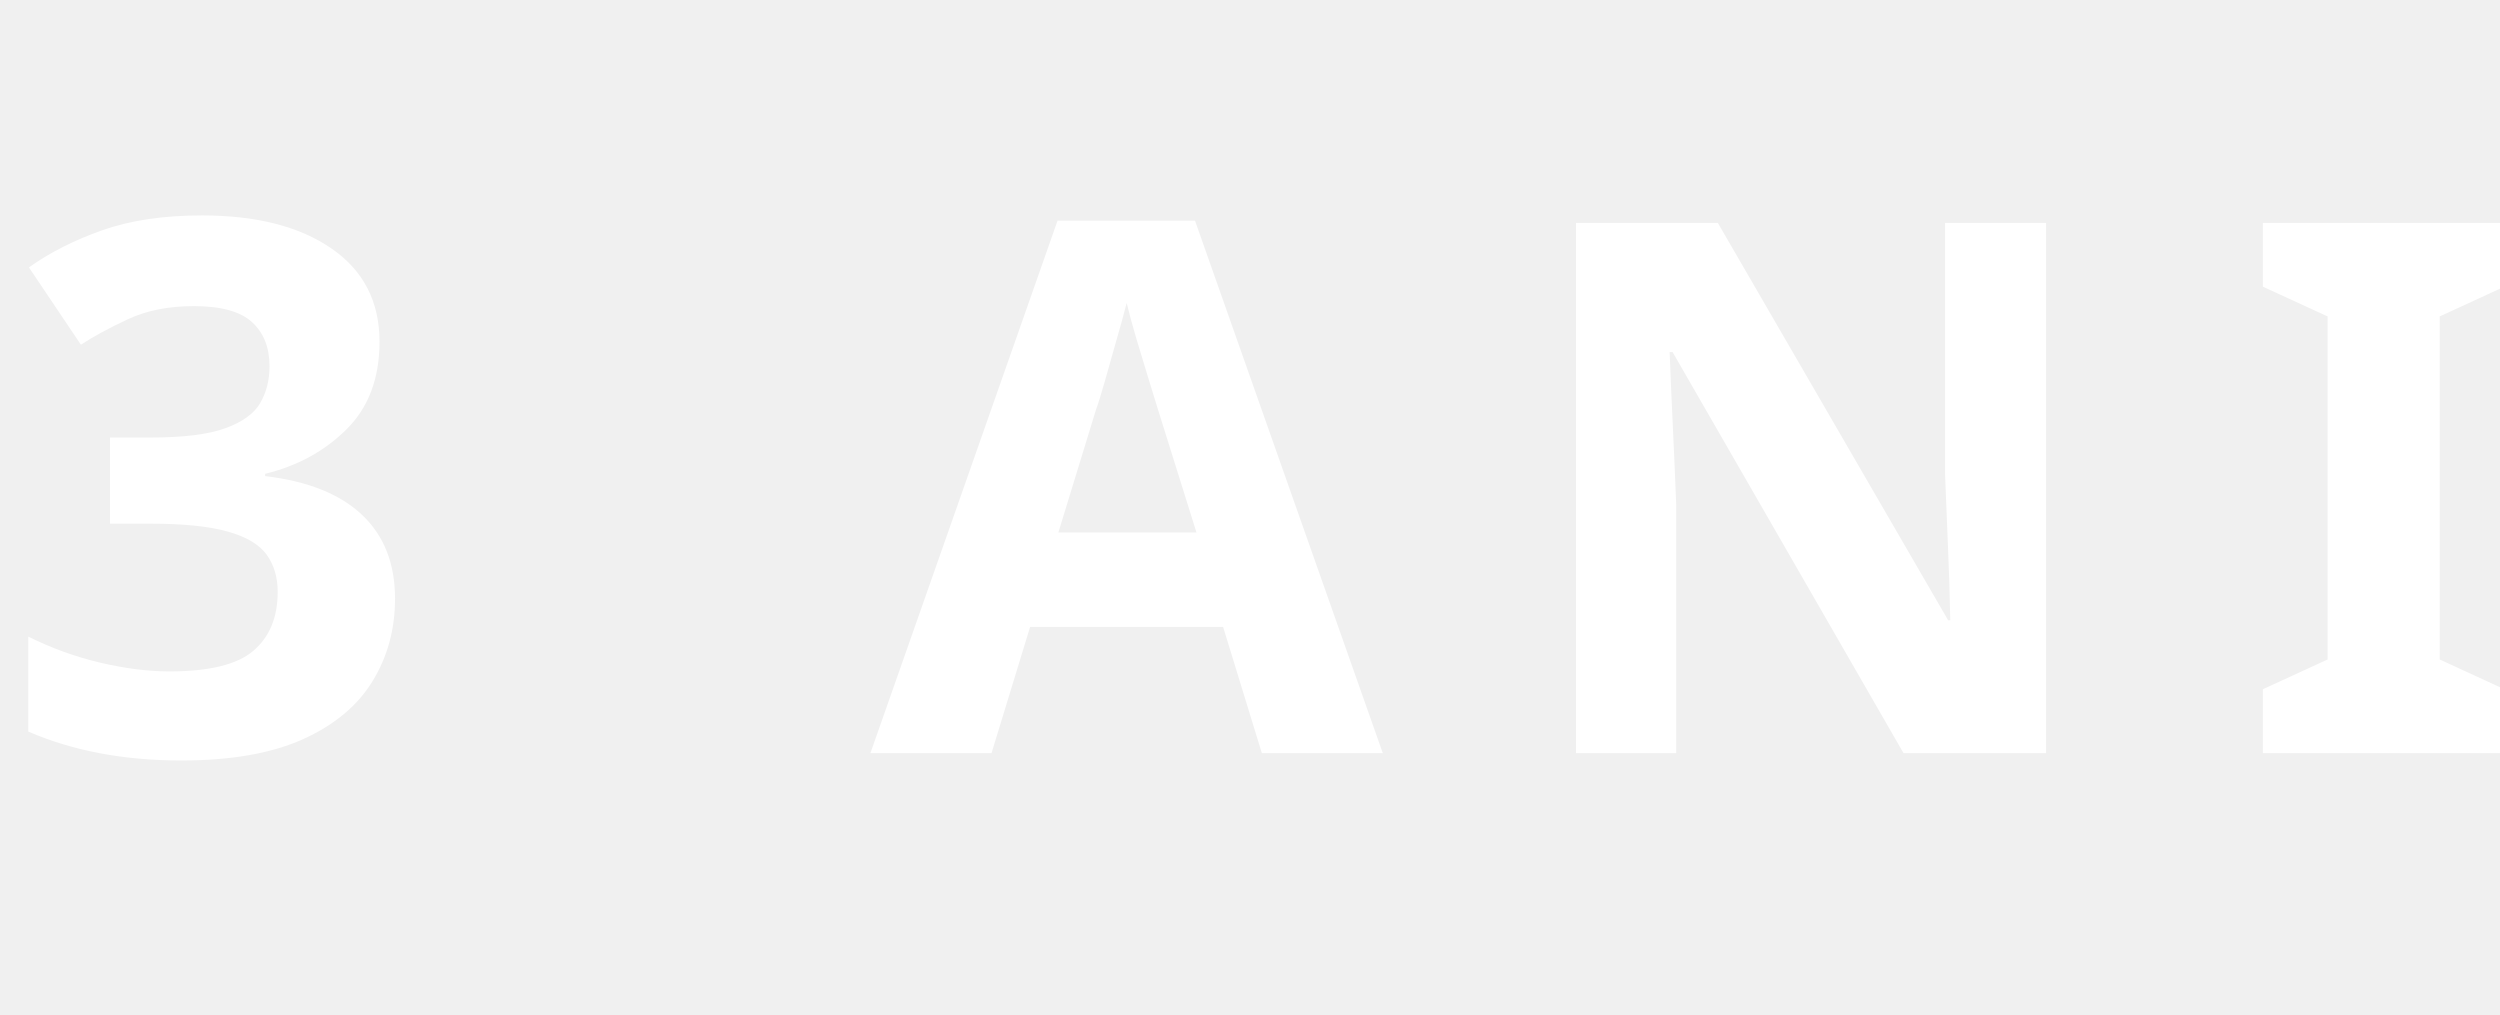
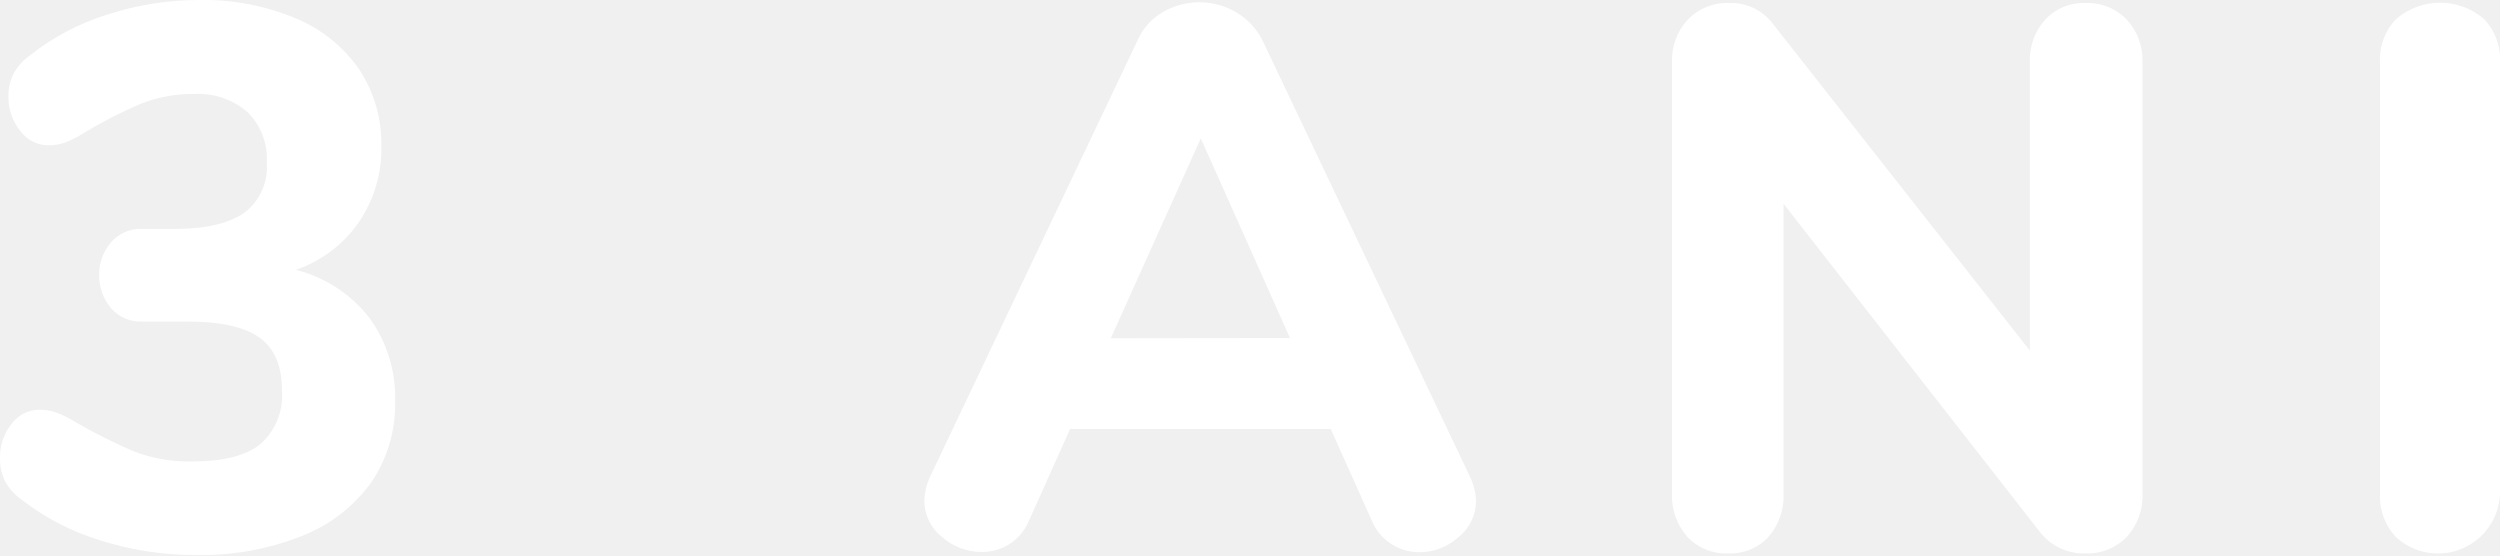
- <svg xmlns="http://www.w3.org/2000/svg" width="239" height="97" viewBox="0 0 239 97">
-   <text id="_3_ANI" data-name="3 ANI" transform="translate(0 72)" fill="#fff" font-size="71" font-family="Nunito-ExtraBold, Nunito" font-weight="800" letter-spacing="0.17em">
-     <tspan x="0" y="0">3 ANI</tspan>
-   </text>
+ <svg xmlns="http://www.w3.org/2000/svg" viewBox="0 0 230.89 51.26">
+   <defs>
+     <style>.cls-1{isolation:isolate;}.cls-2{fill:#fff;}</style>
+   </defs>
+   <g id="Layer_2" data-name="Layer 2">
+     <g id="Layer_1-2" data-name="Layer 1">
+       <g class="cls-1">
+         <path class="cls-2" d="M34.12,29.36a12.47,12.47,0,0,1,2.37,7.7,12.8,12.8,0,0,1-2.23,7.53,14.29,14.29,0,0,1-6.43,4.93,25.19,25.19,0,0,1-9.73,1.74,28.8,28.8,0,0,1-8.83-1.35A22.69,22.69,0,0,1,2,46.15a4.92,4.92,0,0,1-1.53-1.7A4.7,4.7,0,0,1,0,42.32a4.85,4.85,0,0,1,1.06-3.16,3.2,3.2,0,0,1,2.56-1.32,4.81,4.81,0,0,1,1.56.25A10.05,10.05,0,0,1,7,39a49,49,0,0,0,5.39,2.7,14.23,14.23,0,0,0,5.33.92c2.89,0,5-.53,6.32-1.6a6,6,0,0,0,2-5q0-3.34-2.06-4.83t-6.61-1.49H13.14a3.6,3.6,0,0,1-2.92-1.28,4.61,4.61,0,0,1-1.06-3,4.5,4.5,0,0,1,1.06-3,3.57,3.57,0,0,1,2.92-1.28h3c2.88,0,5-.5,6.42-1.49A5.29,5.29,0,0,0,24.64,15a6.08,6.08,0,0,0-1.78-4.65,7,7,0,0,0-5-1.67,13,13,0,0,0-4.9.92,41.46,41.46,0,0,0-5.25,2.7A9.41,9.41,0,0,1,6,13.17a4.56,4.56,0,0,1-1.56.25,3.2,3.2,0,0,1-2.55-1.31A4.87,4.87,0,0,1,.78,9a4.61,4.61,0,0,1,.46-2.17A5,5,0,0,1,2.77,5.11,22.1,22.1,0,0,1,9.9,1.35,27.31,27.31,0,0,1,18.39,0a22.07,22.07,0,0,1,8.87,1.67,13.33,13.33,0,0,1,5.9,4.72,12.42,12.42,0,0,1,2.06,7.1,12,12,0,0,1-2.1,7.06,11.69,11.69,0,0,1-5.79,4.37A12.55,12.55,0,0,1,34.12,29.36Z" />
+         <path class="cls-2" d="M136.32,46.22a4.27,4.27,0,0,1-1.6,3.37A5.38,5.38,0,0,1,131.06,51a4.76,4.76,0,0,1-2.55-.75A4.68,4.68,0,0,1,126.66,48l-3.76-8.38H98.83L95.07,48a4.79,4.79,0,0,1-1.81,2.23,4.72,4.72,0,0,1-2.59.75A5.54,5.54,0,0,1,87,49.59a4.24,4.24,0,0,1-1.63-3.37A5.68,5.68,0,0,1,85.91,44L105.08,3.69a5.57,5.57,0,0,1,2.34-2.59,6.68,6.68,0,0,1,3.34-.89,6.55,6.55,0,0,1,3.41.93,6.24,6.24,0,0,1,2.41,2.55L135.75,44A5.68,5.68,0,0,1,136.32,46.22Zm-17.18-15L110.9,12.78l-8.31,18.46Z" />
+         <path class="cls-2" d="M196.42,1.81a5.48,5.48,0,0,1,1.45,3.94V45.58a5.55,5.55,0,0,1-1.45,4,5,5,0,0,1-3.8,1.53,5.11,5.11,0,0,1-4.12-1.85L164.72,18.82V45.58a5.69,5.69,0,0,1-1.39,4,4.76,4.76,0,0,1-3.72,1.53,4.9,4.9,0,0,1-3.77-1.53,5.66,5.66,0,0,1-1.42-4V5.75a5.48,5.48,0,0,1,1.46-3.94,5,5,0,0,1,3.8-1.53,4.79,4.79,0,0,1,4,1.85l23.79,30.25V5.75a5.54,5.54,0,0,1,1.42-3.94A4.81,4.81,0,0,1,192.62.28,5,5,0,0,1,196.42,1.81Z" />
+         <path class="cls-2" d="M221.31,49.63a5.44,5.44,0,0,1-1.5-4.05V5.75a5.33,5.33,0,0,1,1.5-4,6.2,6.2,0,0,1,8.09,0,5.36,5.36,0,0,1,1.49,4V45.58a5.73,5.73,0,0,1-9.58,4.05Z" />
+       </g>
+     </g>
+   </g>
</svg>
